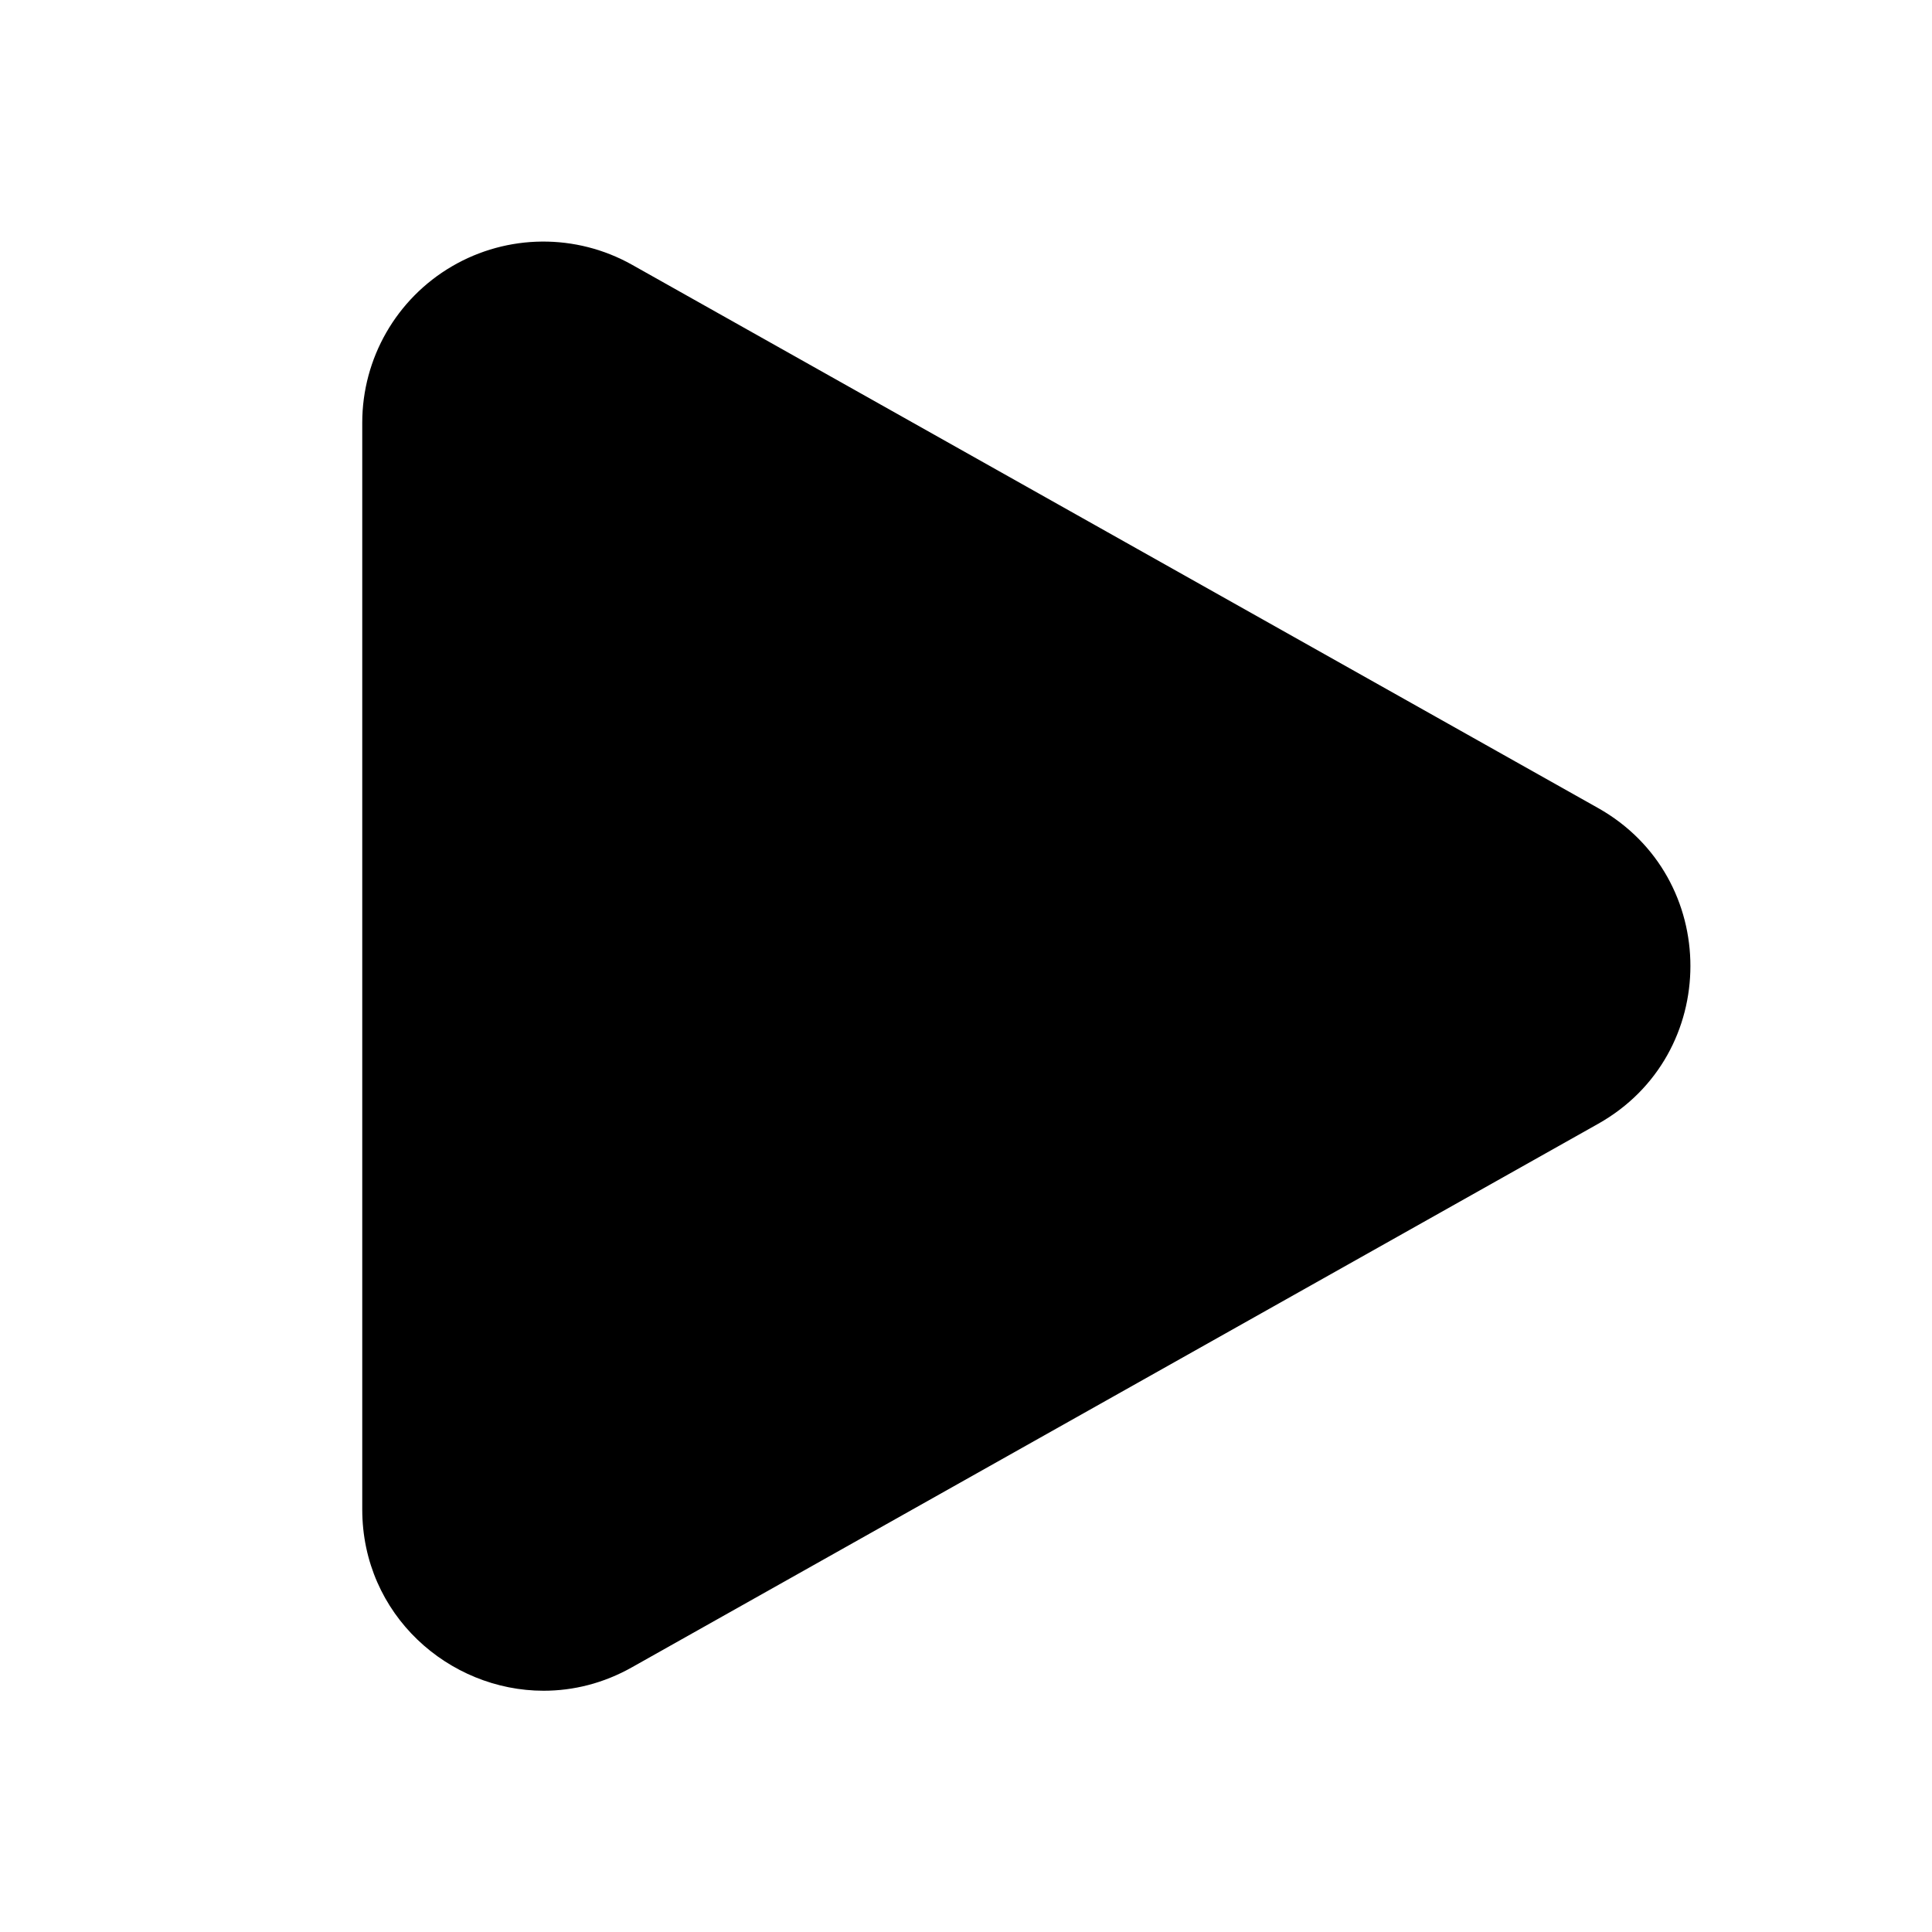
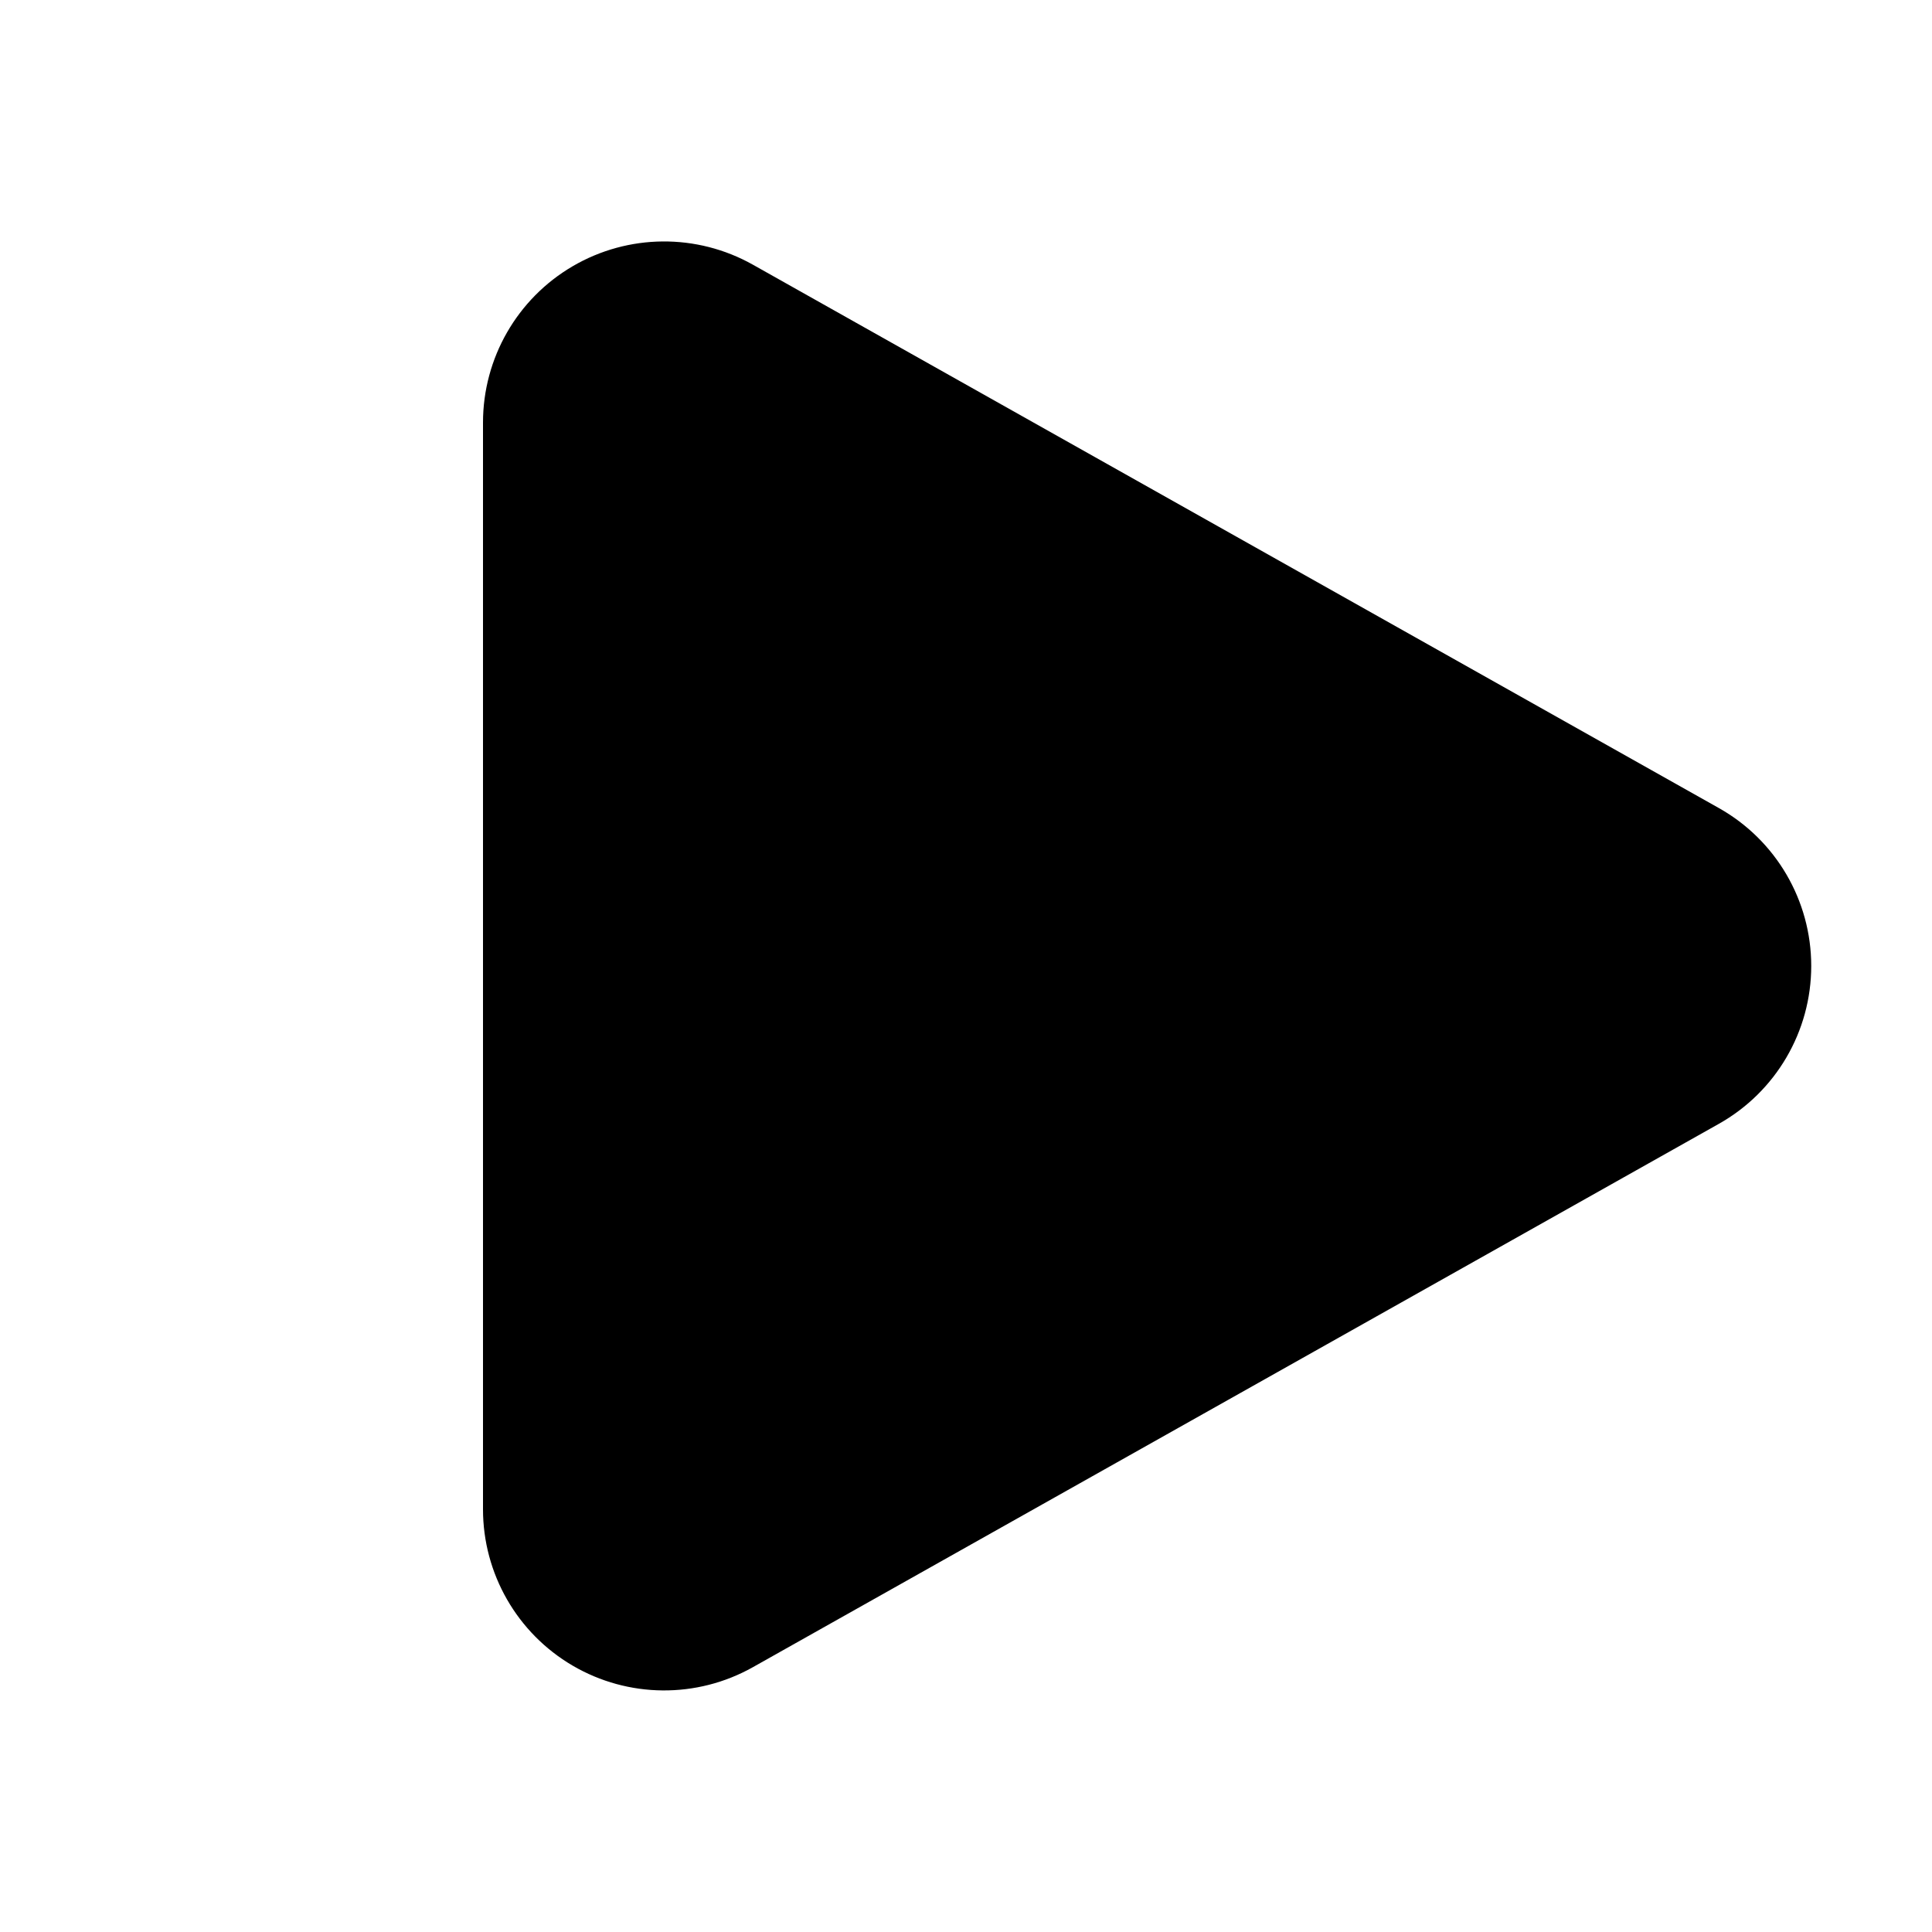
<svg xmlns="http://www.w3.org/2000/svg" width="16" height="16" viewBox="0 0 16 16">
-   <path fill="currentColor" d="M3 3.5v9c0 .874.718 1.502 1.502 1.502c.245 0 .496-.061.733-.195l8-4.5c1.019-.573 1.019-2.041 0-2.615l-8-4.499A1.5 1.5 0 0 0 3 3.5z" />
+   <path fill="currentColor" d="M6.235 2.192A1.5 1.5 0 0 0 4 3.499v9a1.5 1.5 0 0 0 2.235 1.308l8-4.5a1.5 1.5 0 0 0 0-2.615z" />
</svg>
